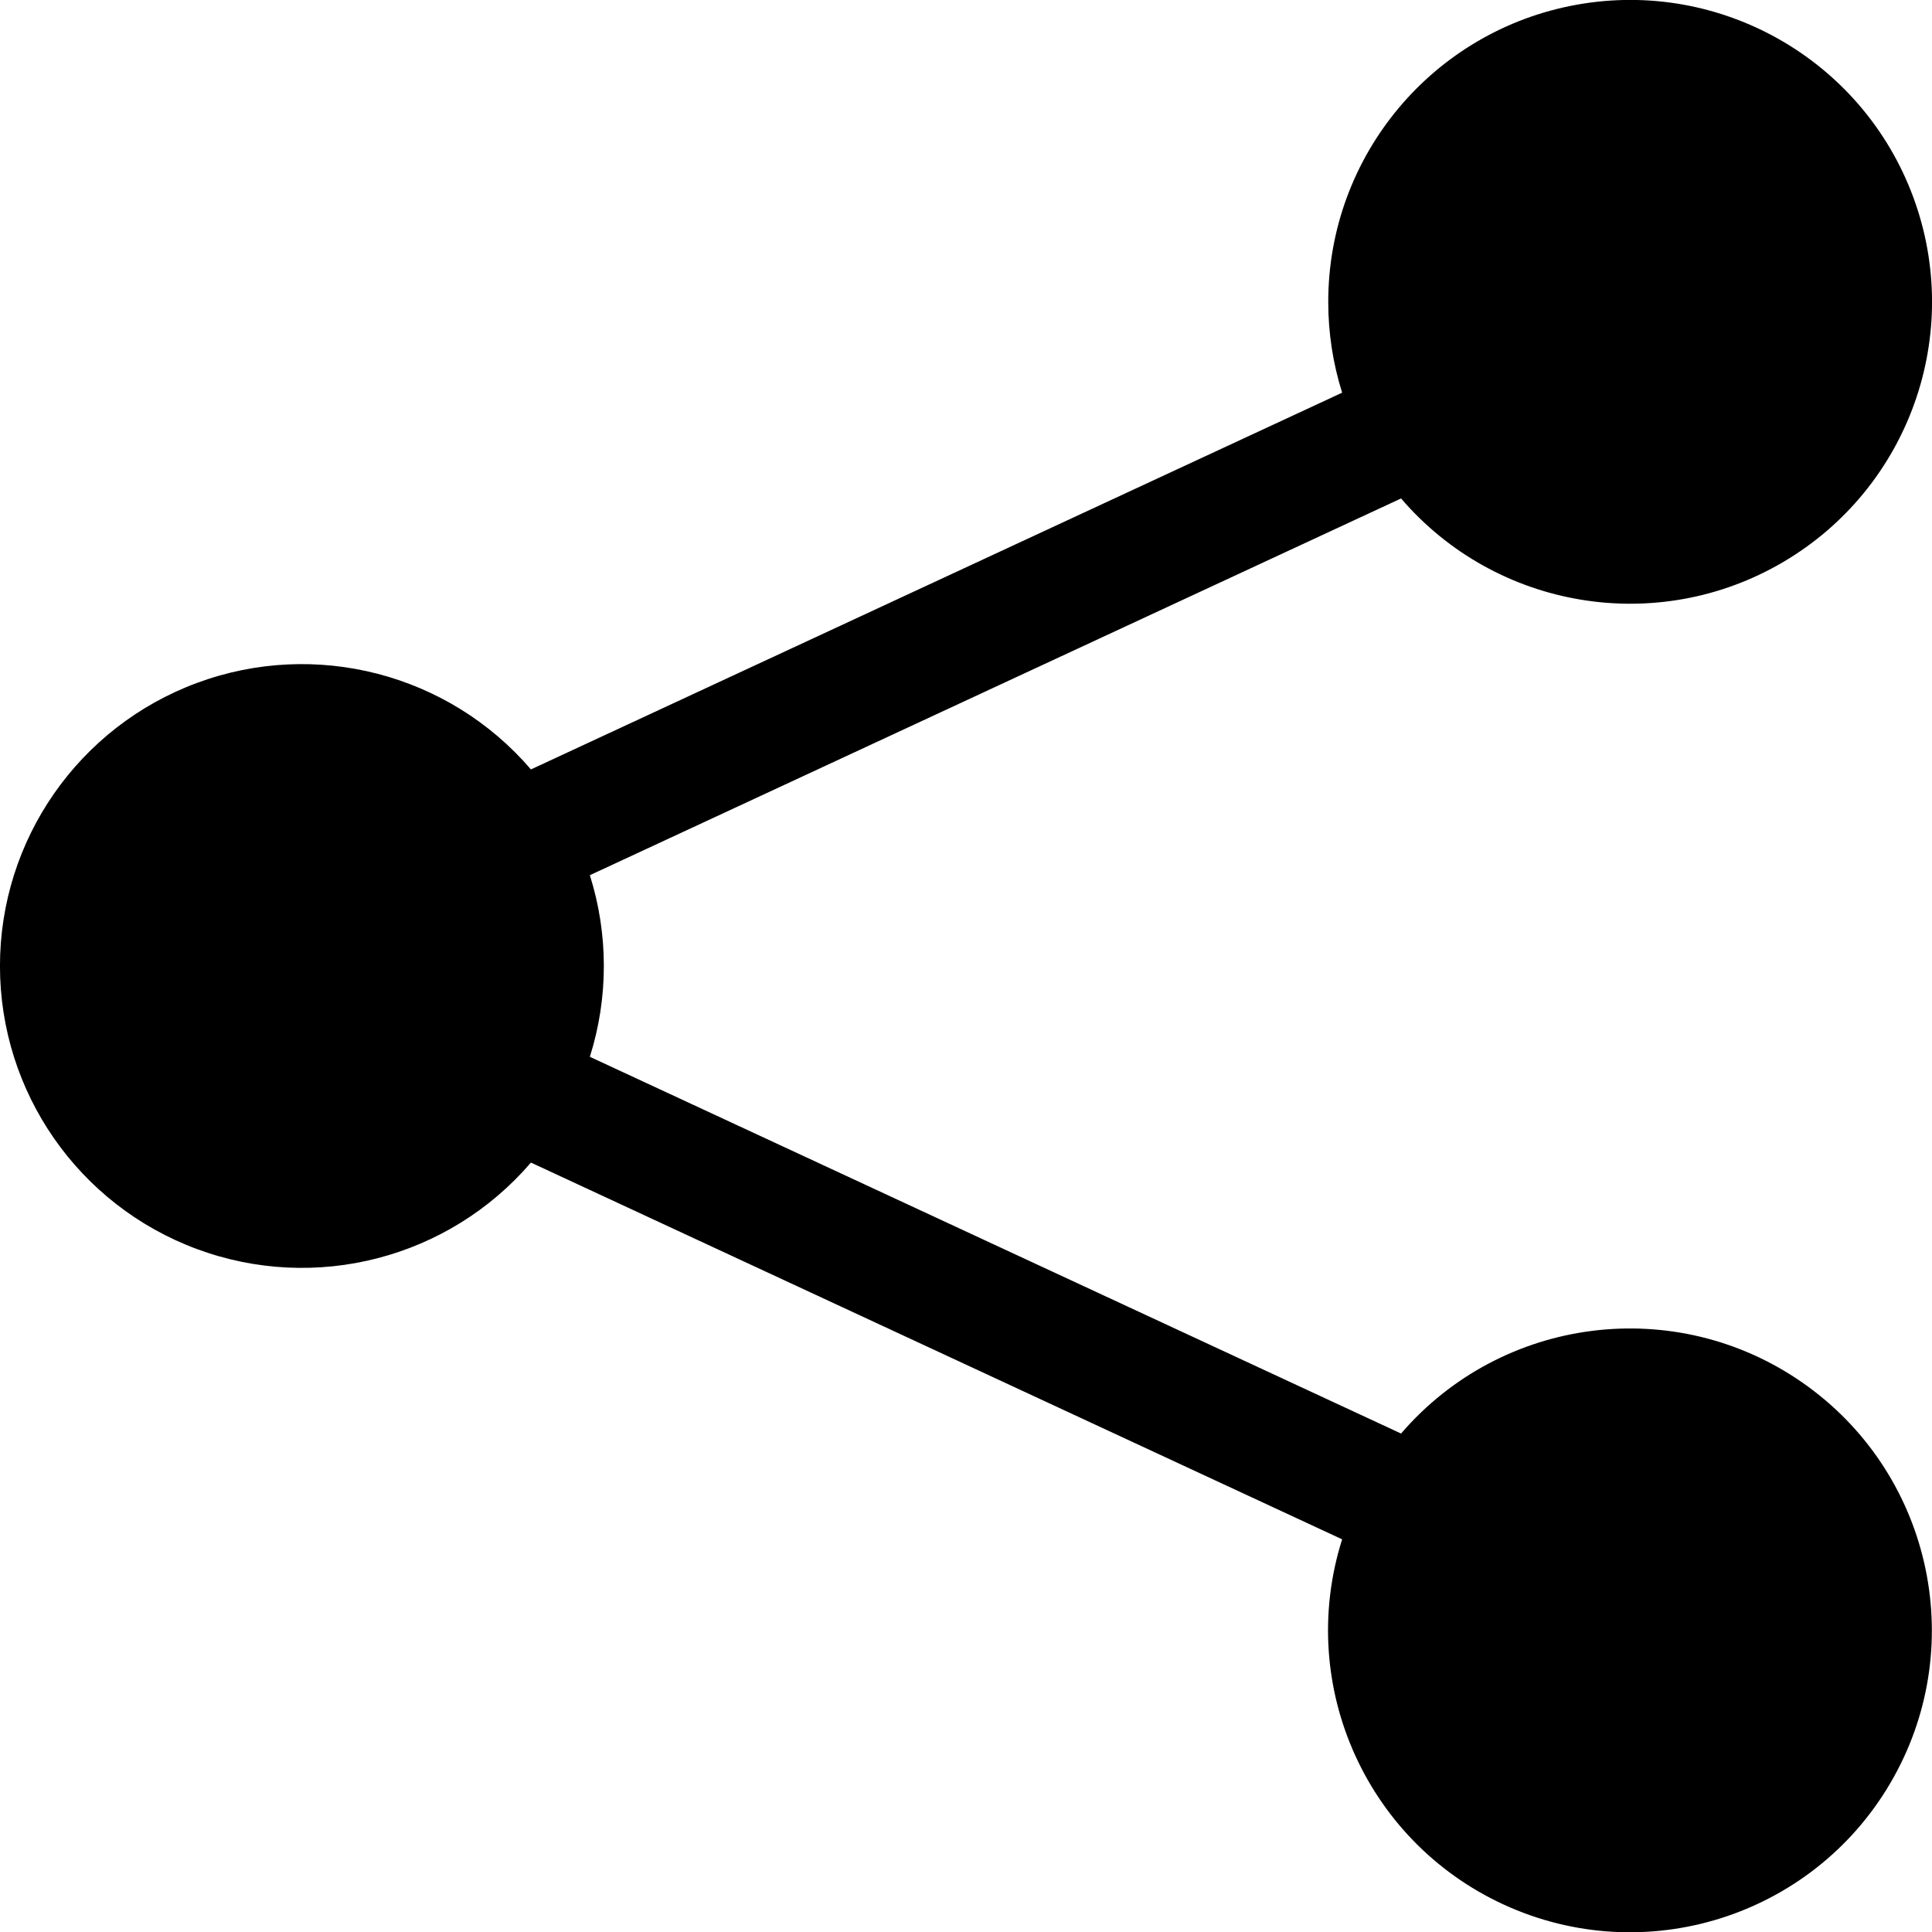
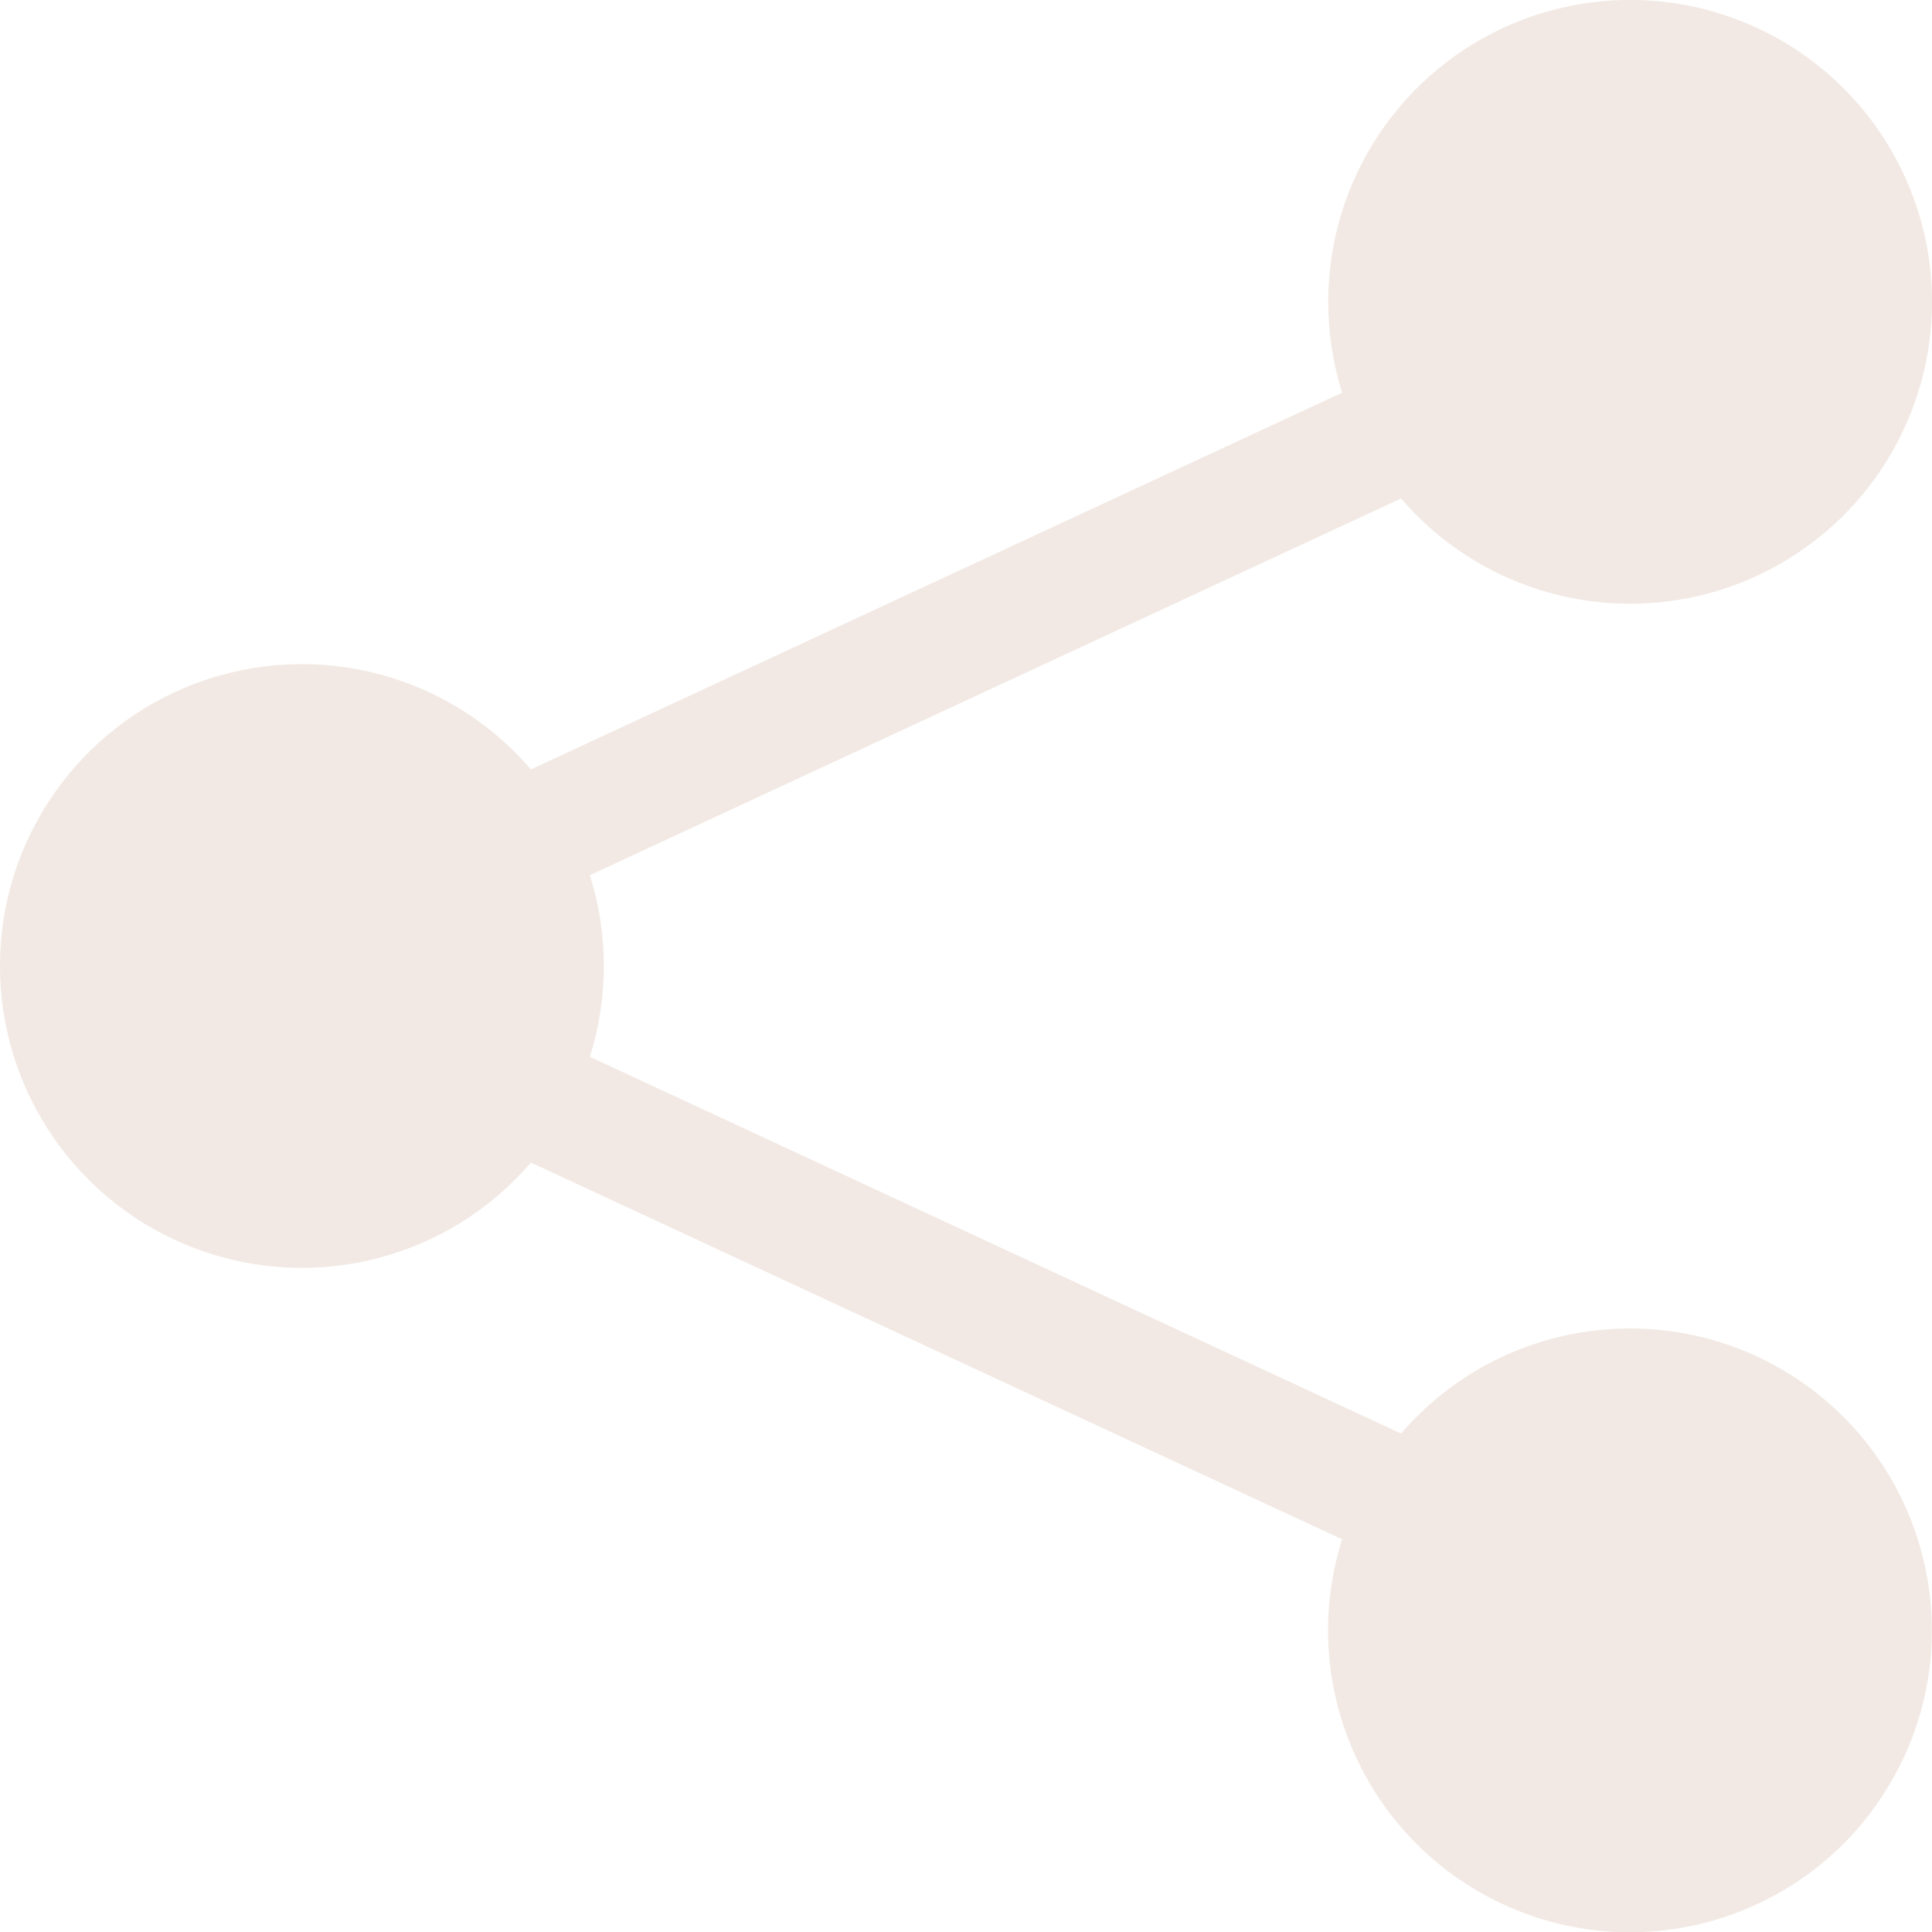
- <svg xmlns="http://www.w3.org/2000/svg" width="16" height="16" fill="currentColor" class="bi bi-share-fill" viewBox="0 0 16 16">
+ <svg xmlns="http://www.w3.org/2000/svg" width="16" height="16" fill="#f2e9e4" class="bi bi-share-fill" viewBox="0 0 16 16">
  <path d="M11 2.5a2.5 2.5 0 1 1 .603 1.628l-6.718 3.12a2.5 2.5 0 0 1 0 1.504l6.718 3.12a2.5 2.5 0 1 1-.488.876l-6.718-3.12a2.5 2.5 0 1 1 0-3.256l6.718-3.12A2.5 2.5 0 0 1 11 2.5" />
</svg>
